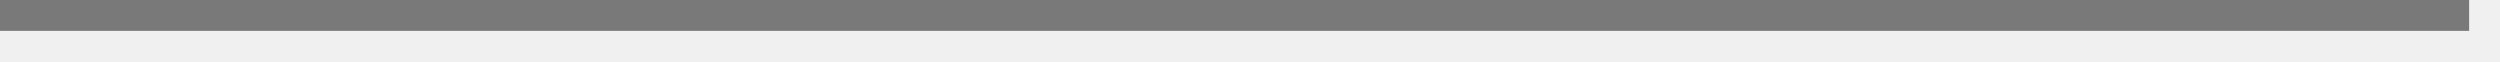
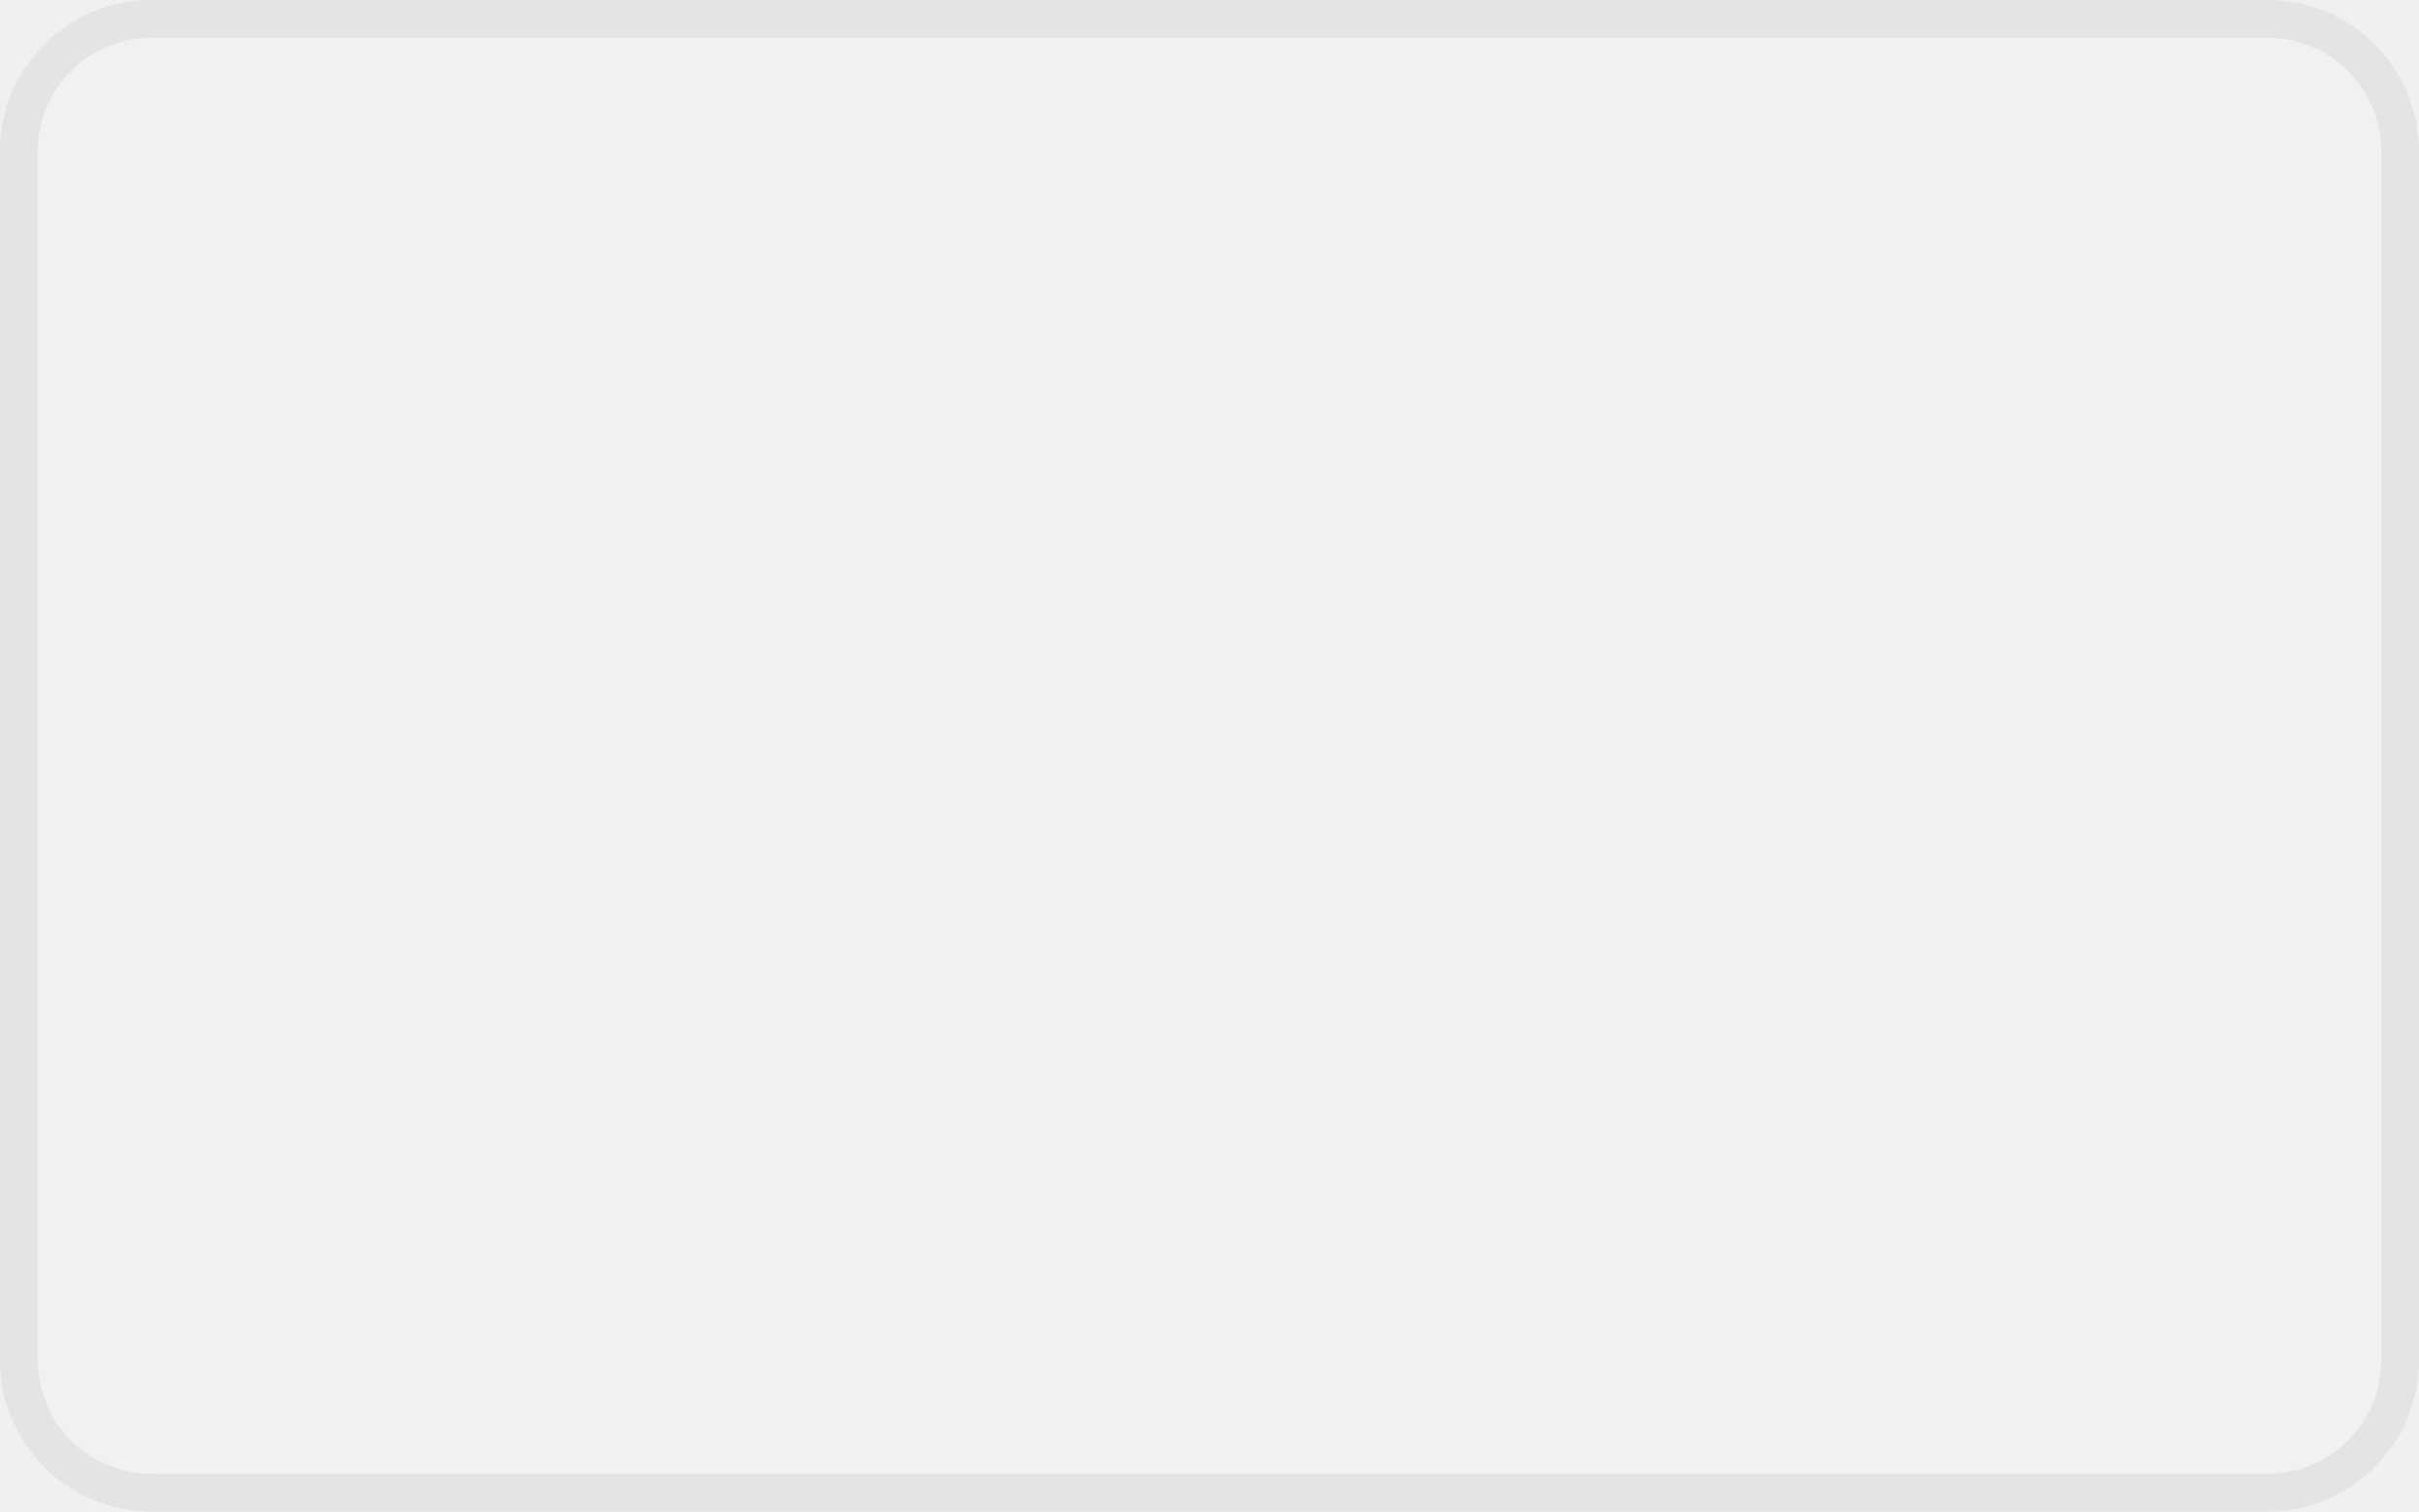
- <svg xmlns="http://www.w3.org/2000/svg" version="1.1" width="81px" height="2px">
-   <g transform="matrix(1 0 0 1 -70 -889 )">
-     <path d="M 70 889.5  L 150 889.5  " stroke-width="1" stroke="#797979" fill="none" />
+ <svg xmlns="http://www.w3.org/2000/svg" version="1.1" width="64px" height="40px">
+   <g transform="matrix(1 0 0 1 -263 -648 )">
+     <path d="M 263.5 652  A 3.5 3.5 0 0 1 267 648.5 L 323 648.5  A 3.5 3.5 0 0 1 326.5 652 L 326.5 684  A 3.5 3.5 0 0 1 323 687.5 L 267 687.5  A 3.5 3.5 0 0 1 263.5 684 L 263.5 652  Z " fill-rule="nonzero" fill="#ffffff" stroke="none" fill-opacity="0.098" />
+     <path d="M 263.5 652  A 3.5 3.5 0 0 1 267 648.5 L 323 648.5  A 3.5 3.5 0 0 1 326.5 652 L 326.5 684  A 3.5 3.5 0 0 1 323 687.5 L 267 687.5  A 3.5 3.5 0 0 1 263.5 684 L 263.5 652  Z " stroke-width="1" stroke="#e4e4e4" fill="none" />
  </g>
</svg>
